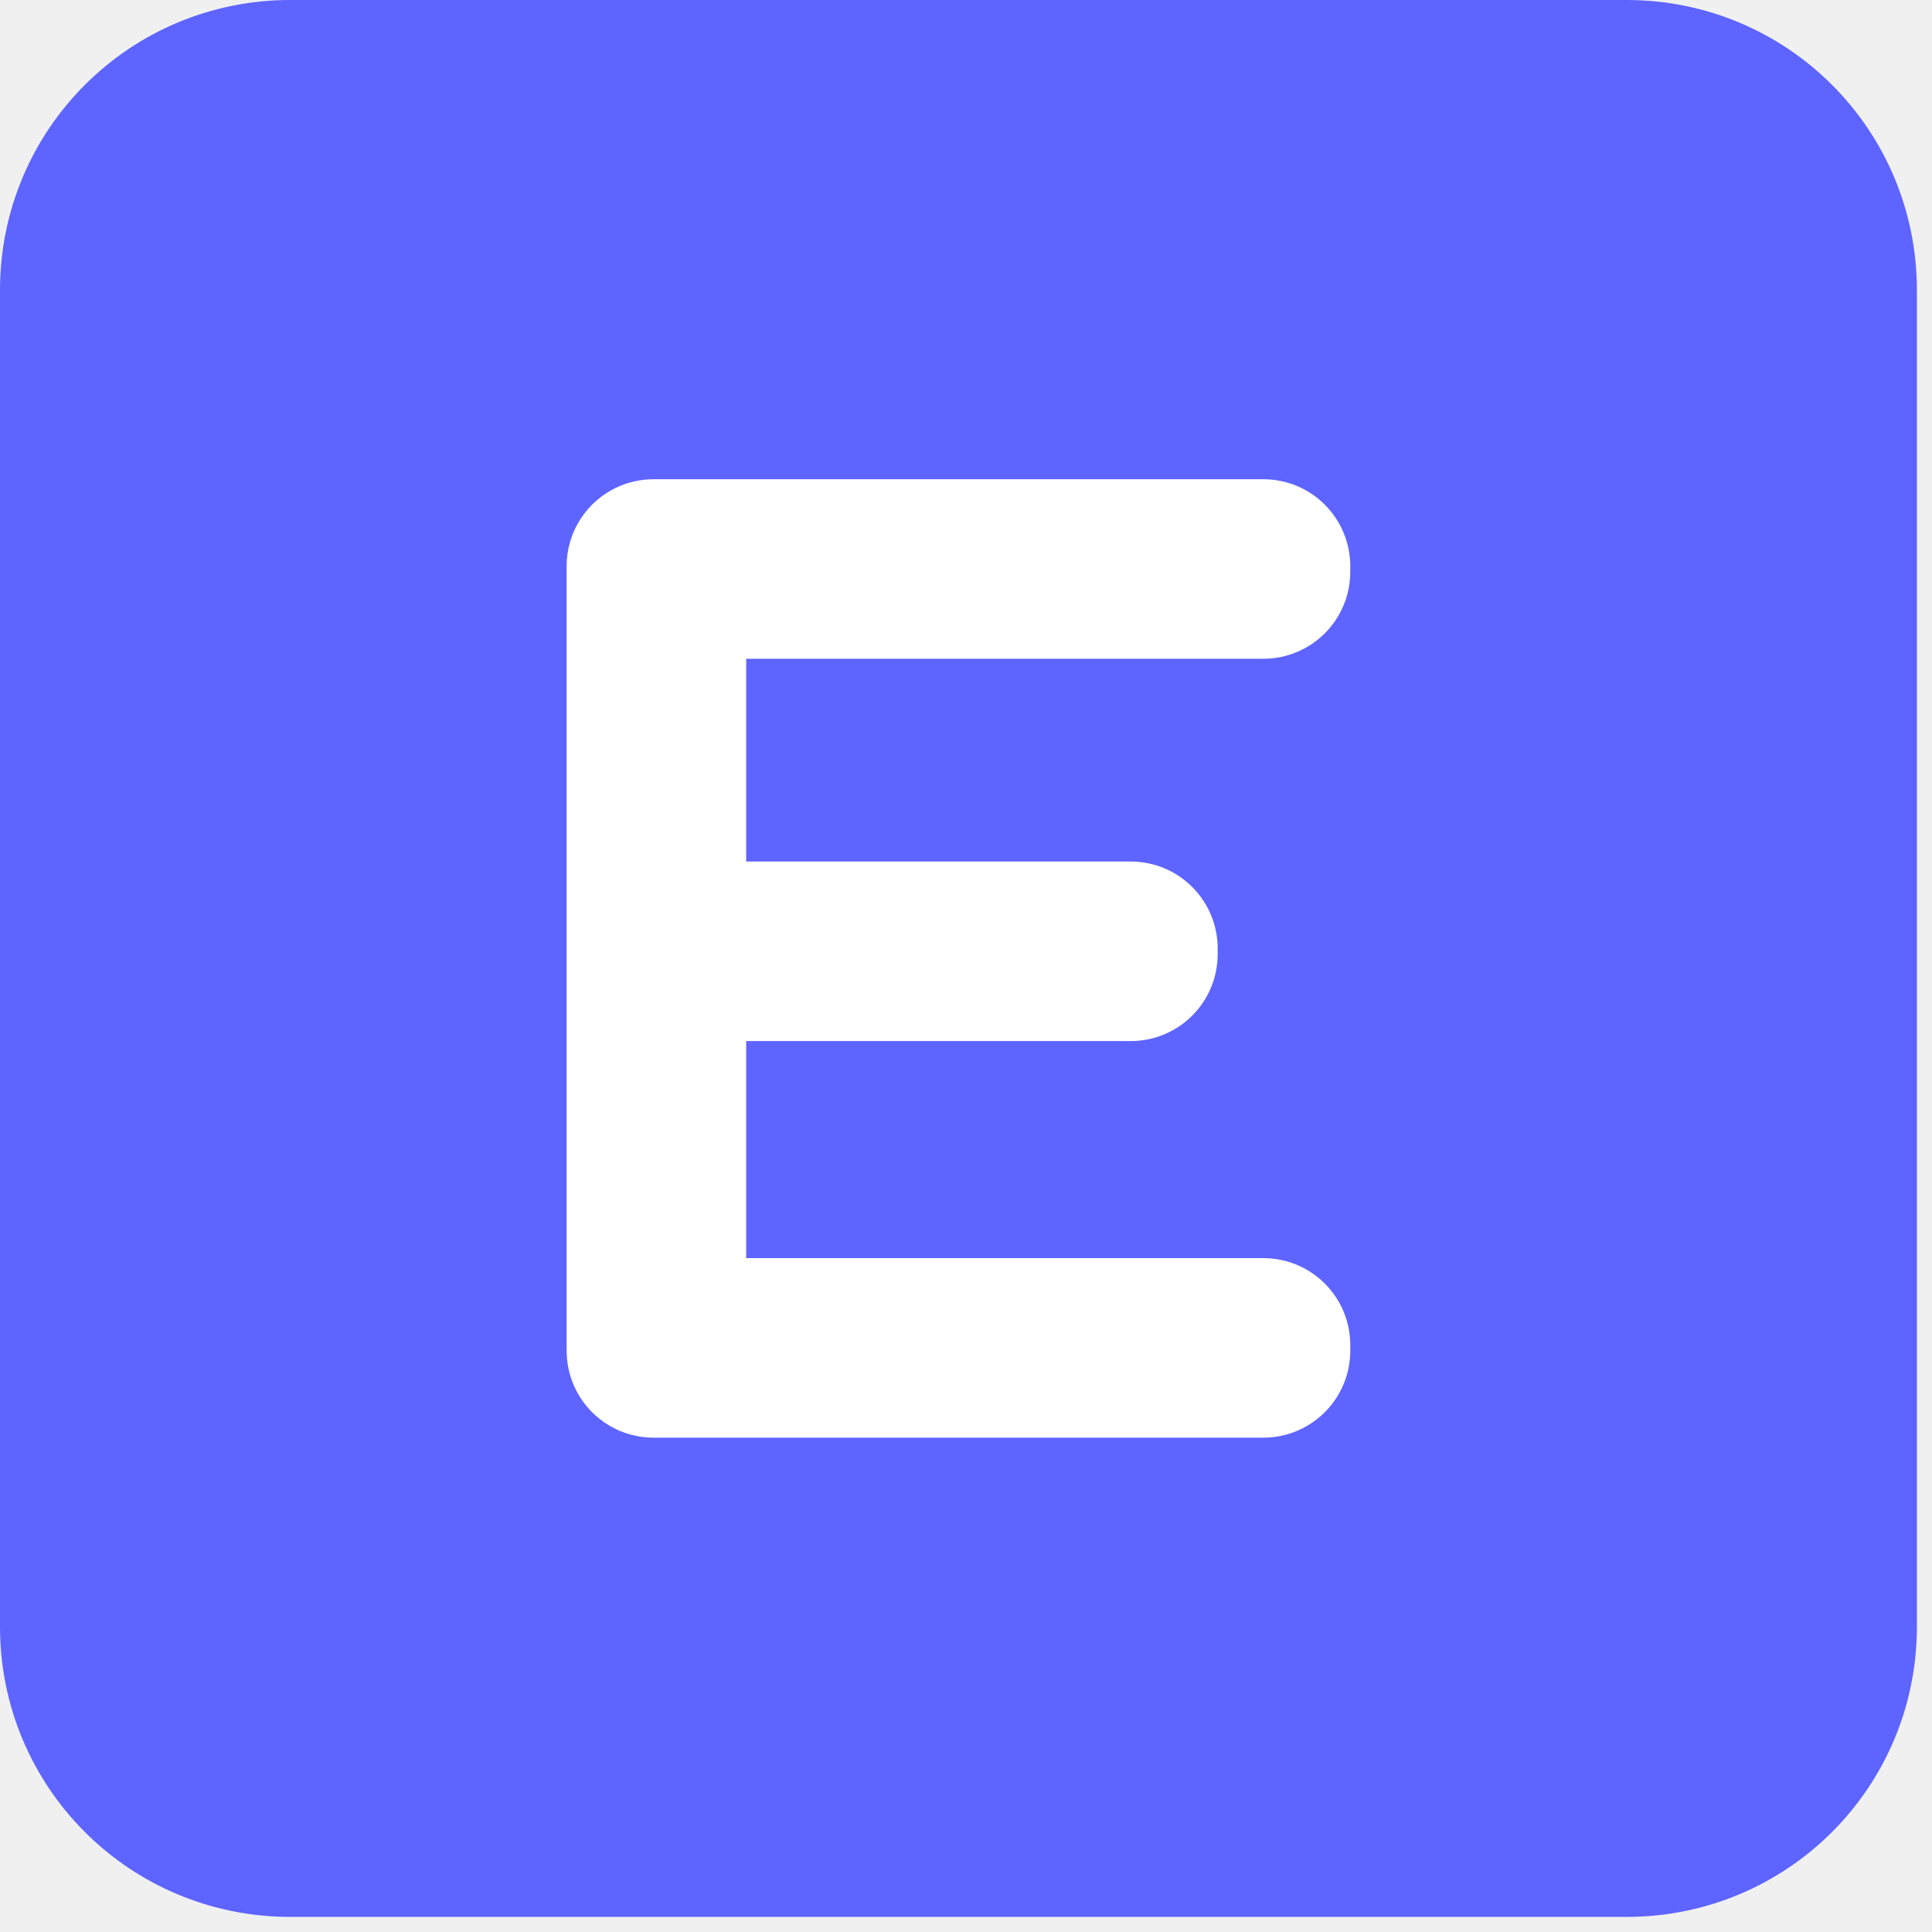
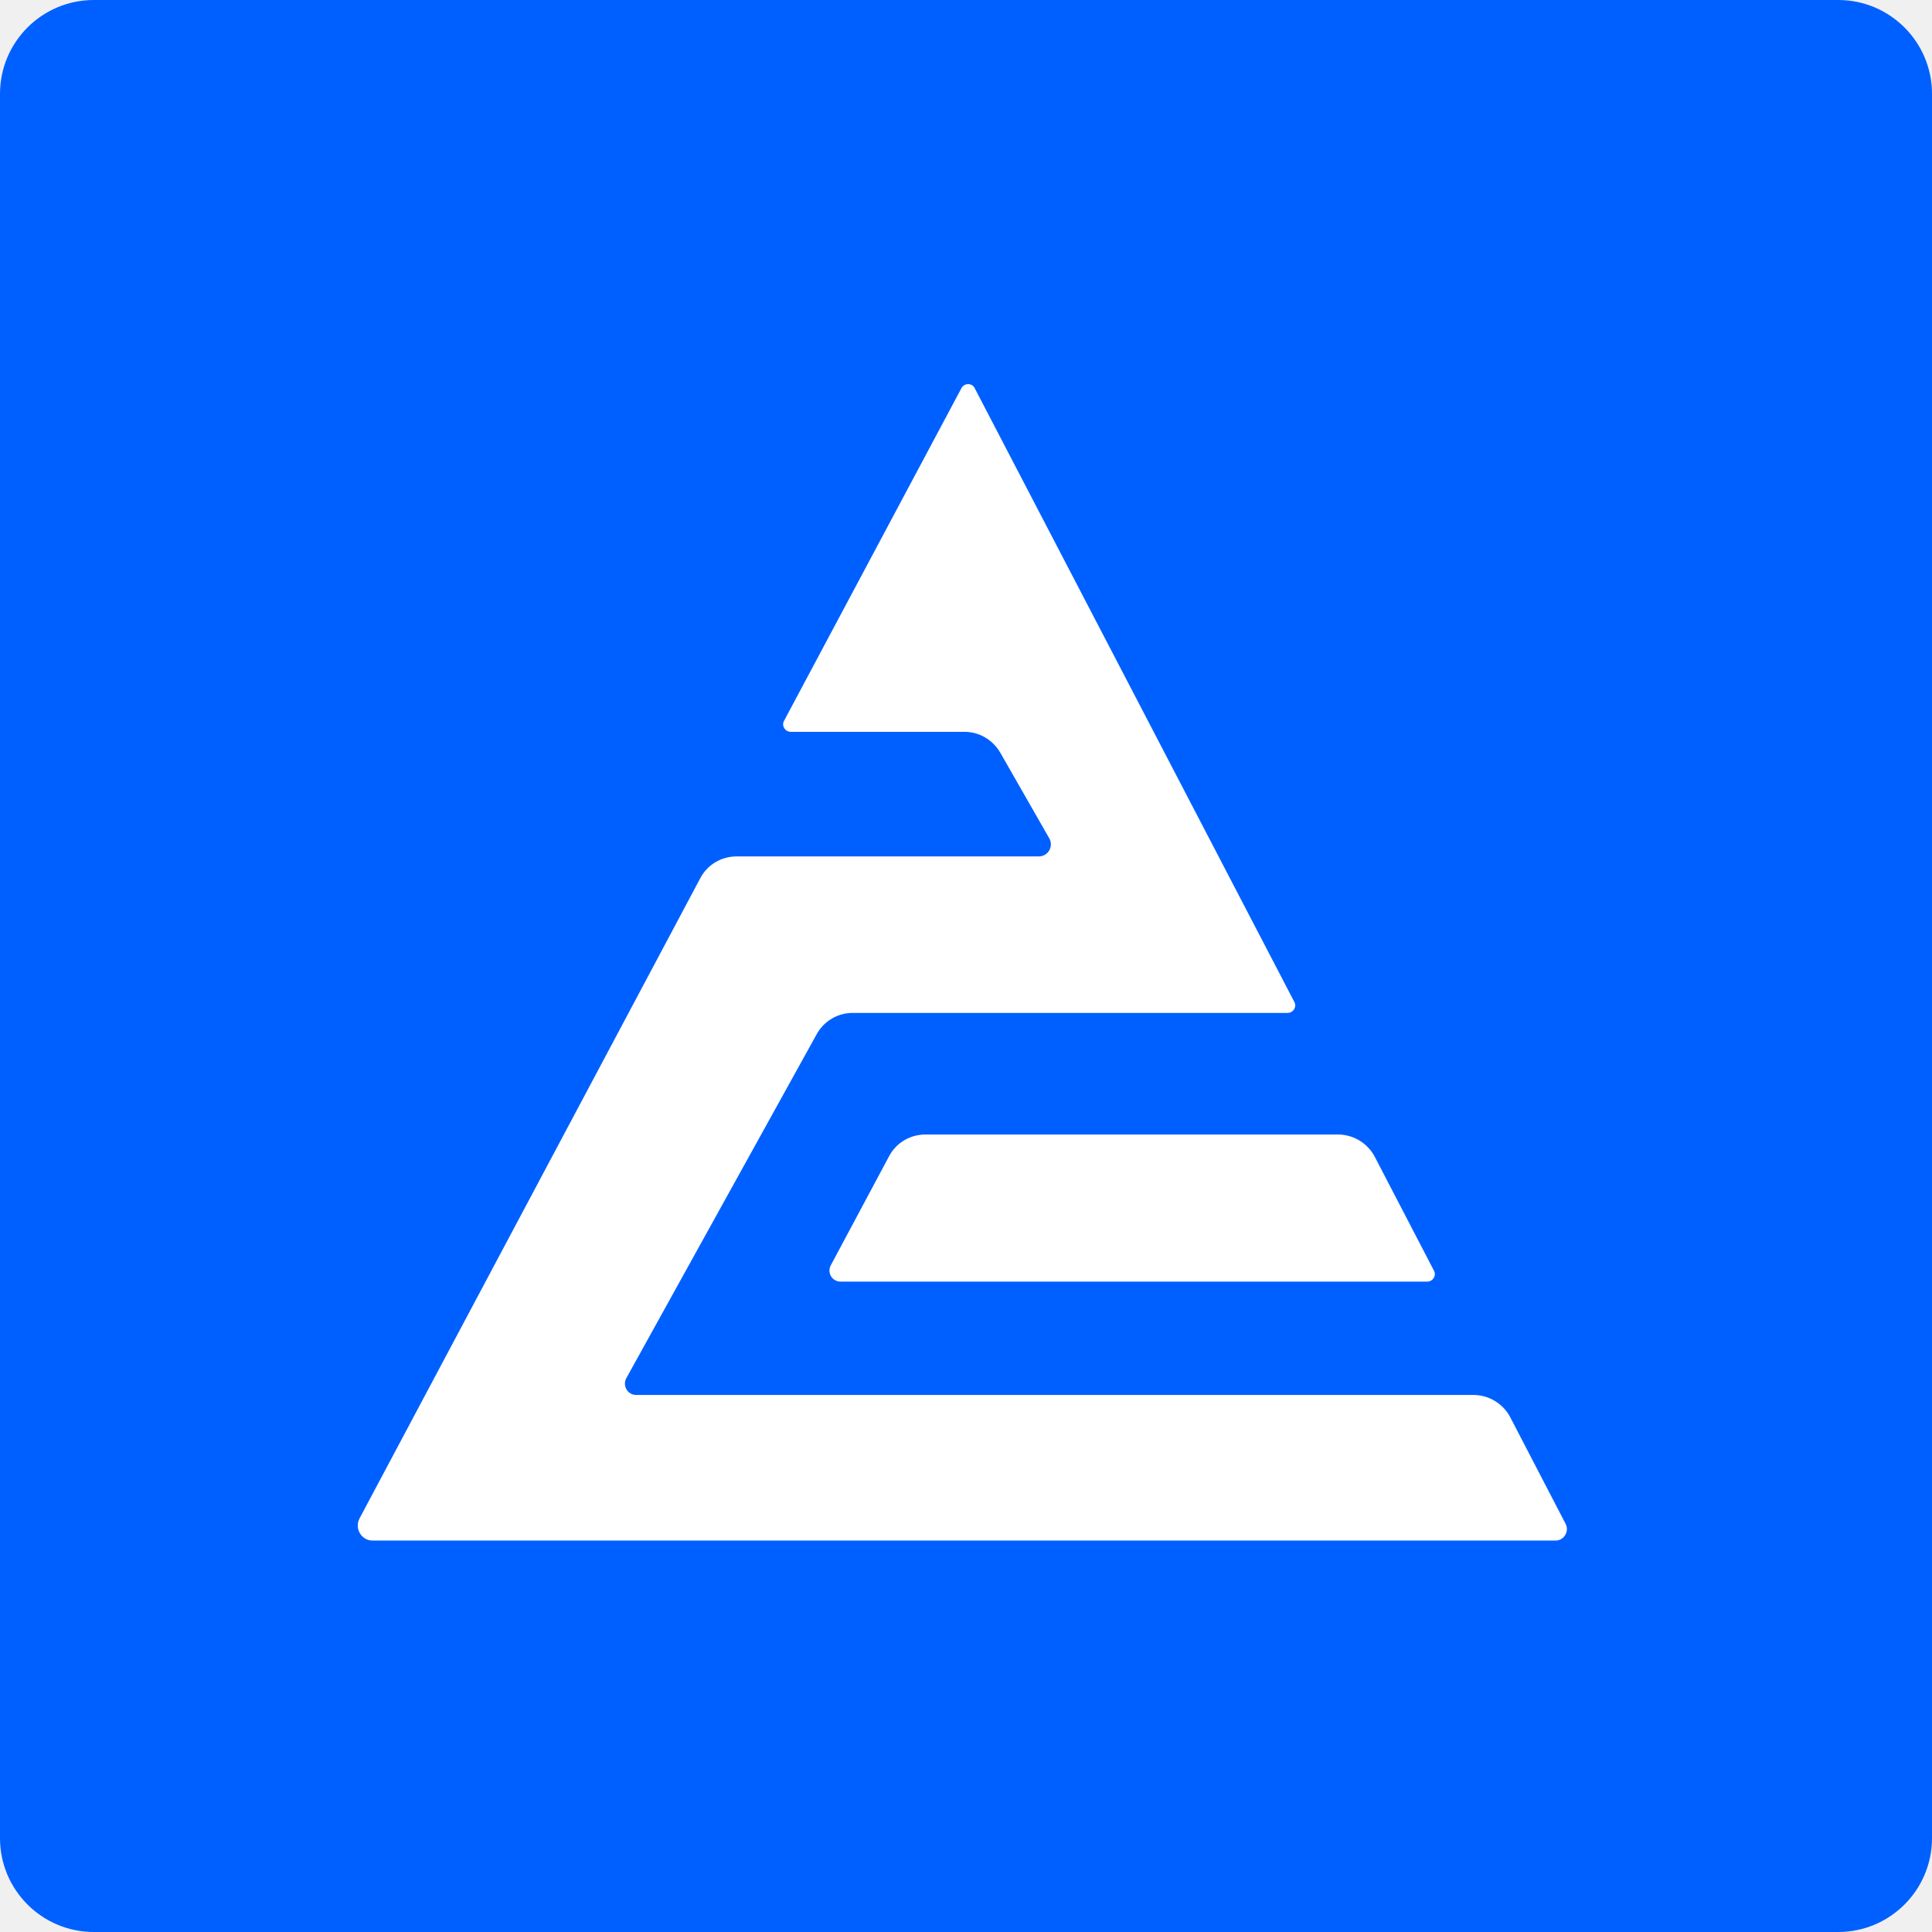
- <svg xmlns="http://www.w3.org/2000/svg" width="88px" height="88px" viewBox="0 0 88 88" version="1.1">
-   <defs />
-   <g id="Page-1" stroke="none" stroke-width="1" fill="none" fill-rule="evenodd">
-     <g id="erpnext-logo" transform="translate(-2, -2)" fill-rule="nonzero">
-       <g id="g1422-7-2" transform="translate(0.02563, 0.428785)" fill="#5E64FF">
-         <g id="g1418-4-6" transform="translate(0.268998, 0.867736)">
-           <g id="g1416-4-9" transform="translate(0.749997, 0)">
-             <path d="M14.185,0.703 L75.039,0.703 C82.368,0.703 88.268,6.604 88.268,13.933 L88.268,74.787 C88.268,82.116 82.368,88.016 75.039,88.016 L14.185,88.016 C6.856,88.016 0.955,82.116 0.955,74.787 L0.955,13.933 C0.955,6.604 6.856,0.703 14.185,0.703 L14.185,0.703 Z" id="path1414-3-4" />
-           </g>
-         </g>
-       </g>
-       <g id="g1444-6-7" transform="translate(27.70825, 23.32096)" fill="#FFFFFF">
-         <path d="M4.069,0.507 C3.795,0.507 3.527,0.535 3.268,0.588 C3.009,0.64 2.759,0.718 2.522,0.818 C2.403,0.868 2.287,0.924 2.175,0.985 C1.95,1.107 1.738,1.25 1.542,1.411 C0.661,2.138 0.101,3.239 0.101,4.476 L0.101,4.718 L0.101,39.953 L0.101,40.195 C0.101,42.393 1.871,44.163 4.069,44.163 L31.826,44.163 C34.025,44.163 35.795,42.393 35.795,40.195 L35.795,39.953 C35.795,37.754 34.025,35.984 31.826,35.984 L8.28,35.984 L8.28,26.099 L25.787,26.099 C27.986,26.099 29.756,24.329 29.756,22.13 L29.756,21.889 C29.756,19.69 27.986,17.92 25.787,17.92 L8.28,17.92 L8.28,8.686 L31.826,8.686 C34.025,8.686 35.795,6.916 35.795,4.718 L35.795,4.476 C35.795,2.277 34.025,0.507 31.826,0.507 L4.069,0.507 Z" id="rect1436-8-4" />
-       </g>
-     </g>
-   </g>
+ <svg xmlns="http://www.w3.org/2000/svg" version="1.1" id="Layer_1" x="0px" y="0px" viewBox="0 0 514.8 514.8" style="enable-background:new 0 0 514.8 514.8;" xml:space="preserve">
+   <style type="text/css">
+ 	.st0{fill:#0060FF;}
+ 	.st1{fill:#FFFFFF;}
+ </style>
+   <path class="st0" d="M489.8,514.8H25c-13.8,0-25-11.2-25-25V25C0,11.2,11.2,0,25,0h464.8c13.8,0,25,11.2,25,25v464.8  C514.8,503.6,503.6,514.8,489.8,514.8z" />
+   <path class="st1" d="M414.5,410.5H99.3c-3,0-4.9-3.2-3.5-5.9l90.8-170.6c1.9-3.6,5.6-5.8,9.7-5.8h80.5c2.5,0,4-2.7,2.8-4.8  l-13.1-22.9c-2-3.4-5.6-5.5-9.5-5.5h-46.3c-1.5,0-2.5-1.6-1.8-2.9l47.3-88.7c0.8-1.4,2.8-1.4,3.5,0L344.9,267  c0.7,1.3-0.3,2.9-1.8,2.9H227.2c-4,0-7.7,2.2-9.6,5.7l-50.7,91.6c-1.1,2,0.3,4.5,2.6,4.5h223.1c4.1,0,7.9,2.3,9.8,5.9l14.8,28.5  C418.2,408.1,416.7,410.5,414.5,410.5z" />
+   <path class="st1" d="M327.2,239.3" />
+   <path class="st1" d="M380.3,341.5H224c-2.3,0-3.7-2.4-2.6-4.4l15.5-29c1.9-3.6,5.6-5.8,9.7-5.8h109.9c4.1,0,7.9,2.3,9.8,5.9  l15.8,30.4C382.8,339.9,381.8,341.5,380.3,341.5z" />
+   <g>
+ </g>
+   <g>
+ </g>
+   <g>
+ </g>
+   <g>
+ </g>
+   <g>
+ </g>
+   <g>
+ </g>
</svg>
